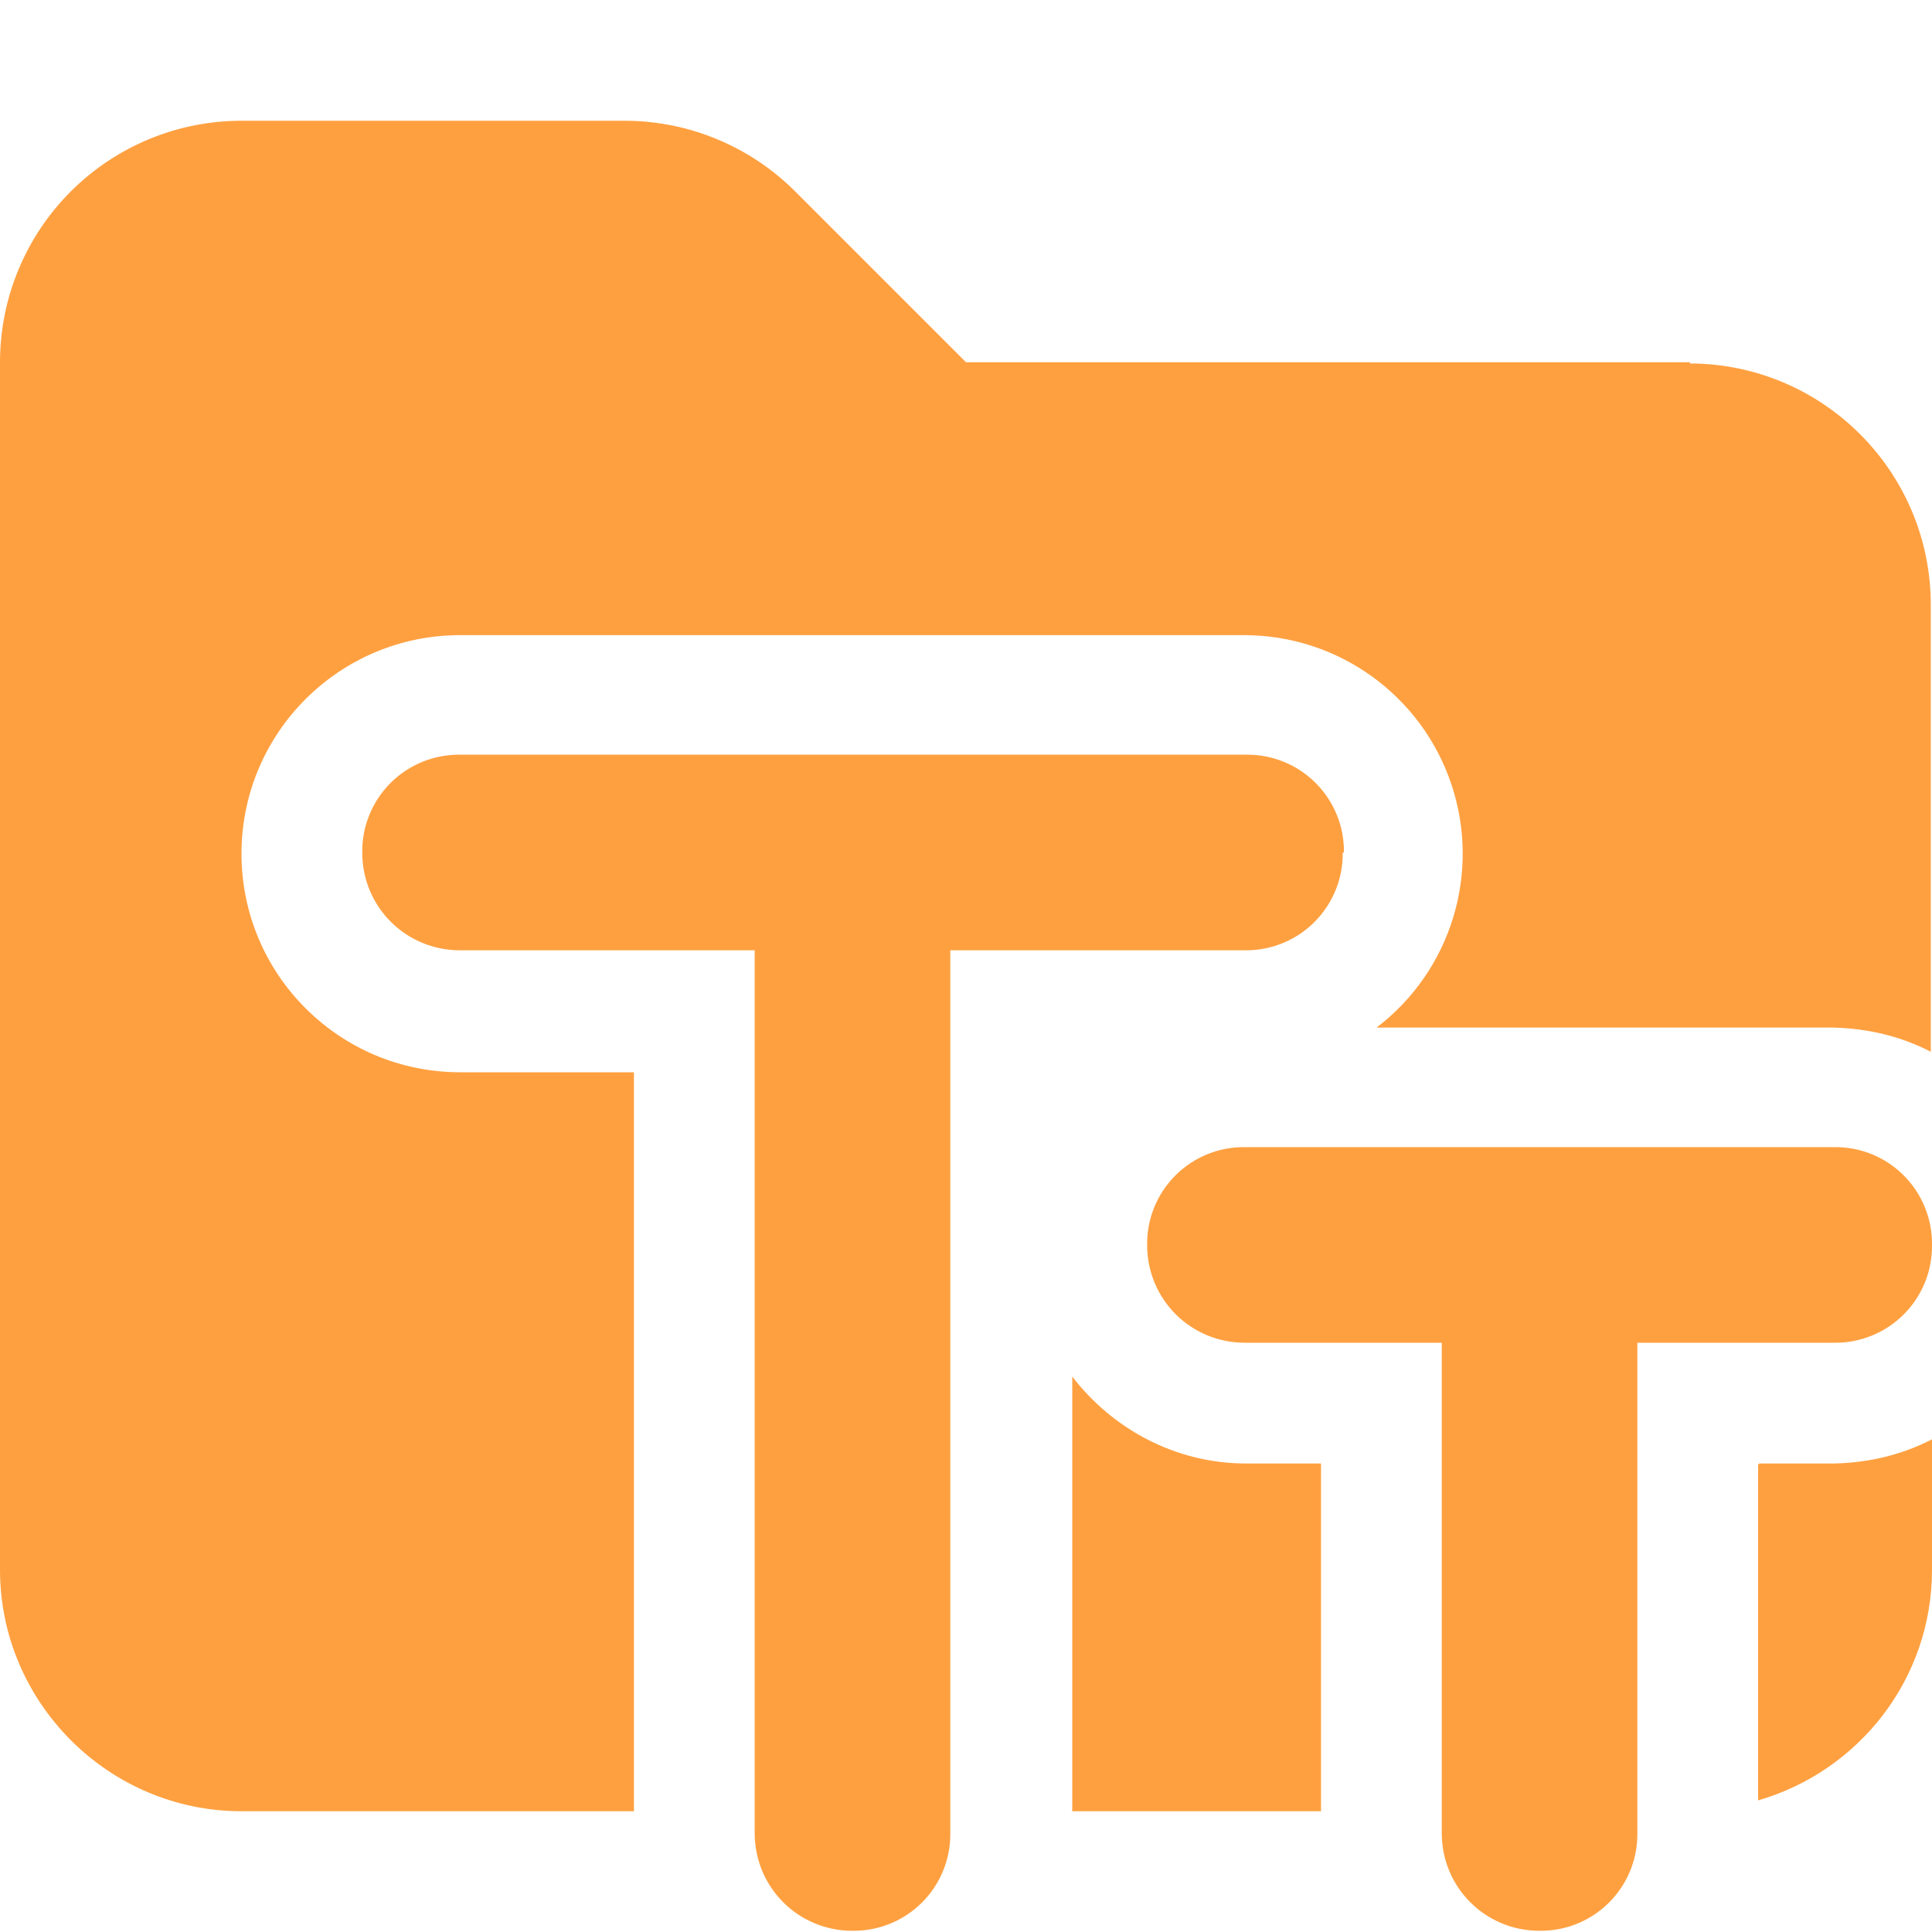
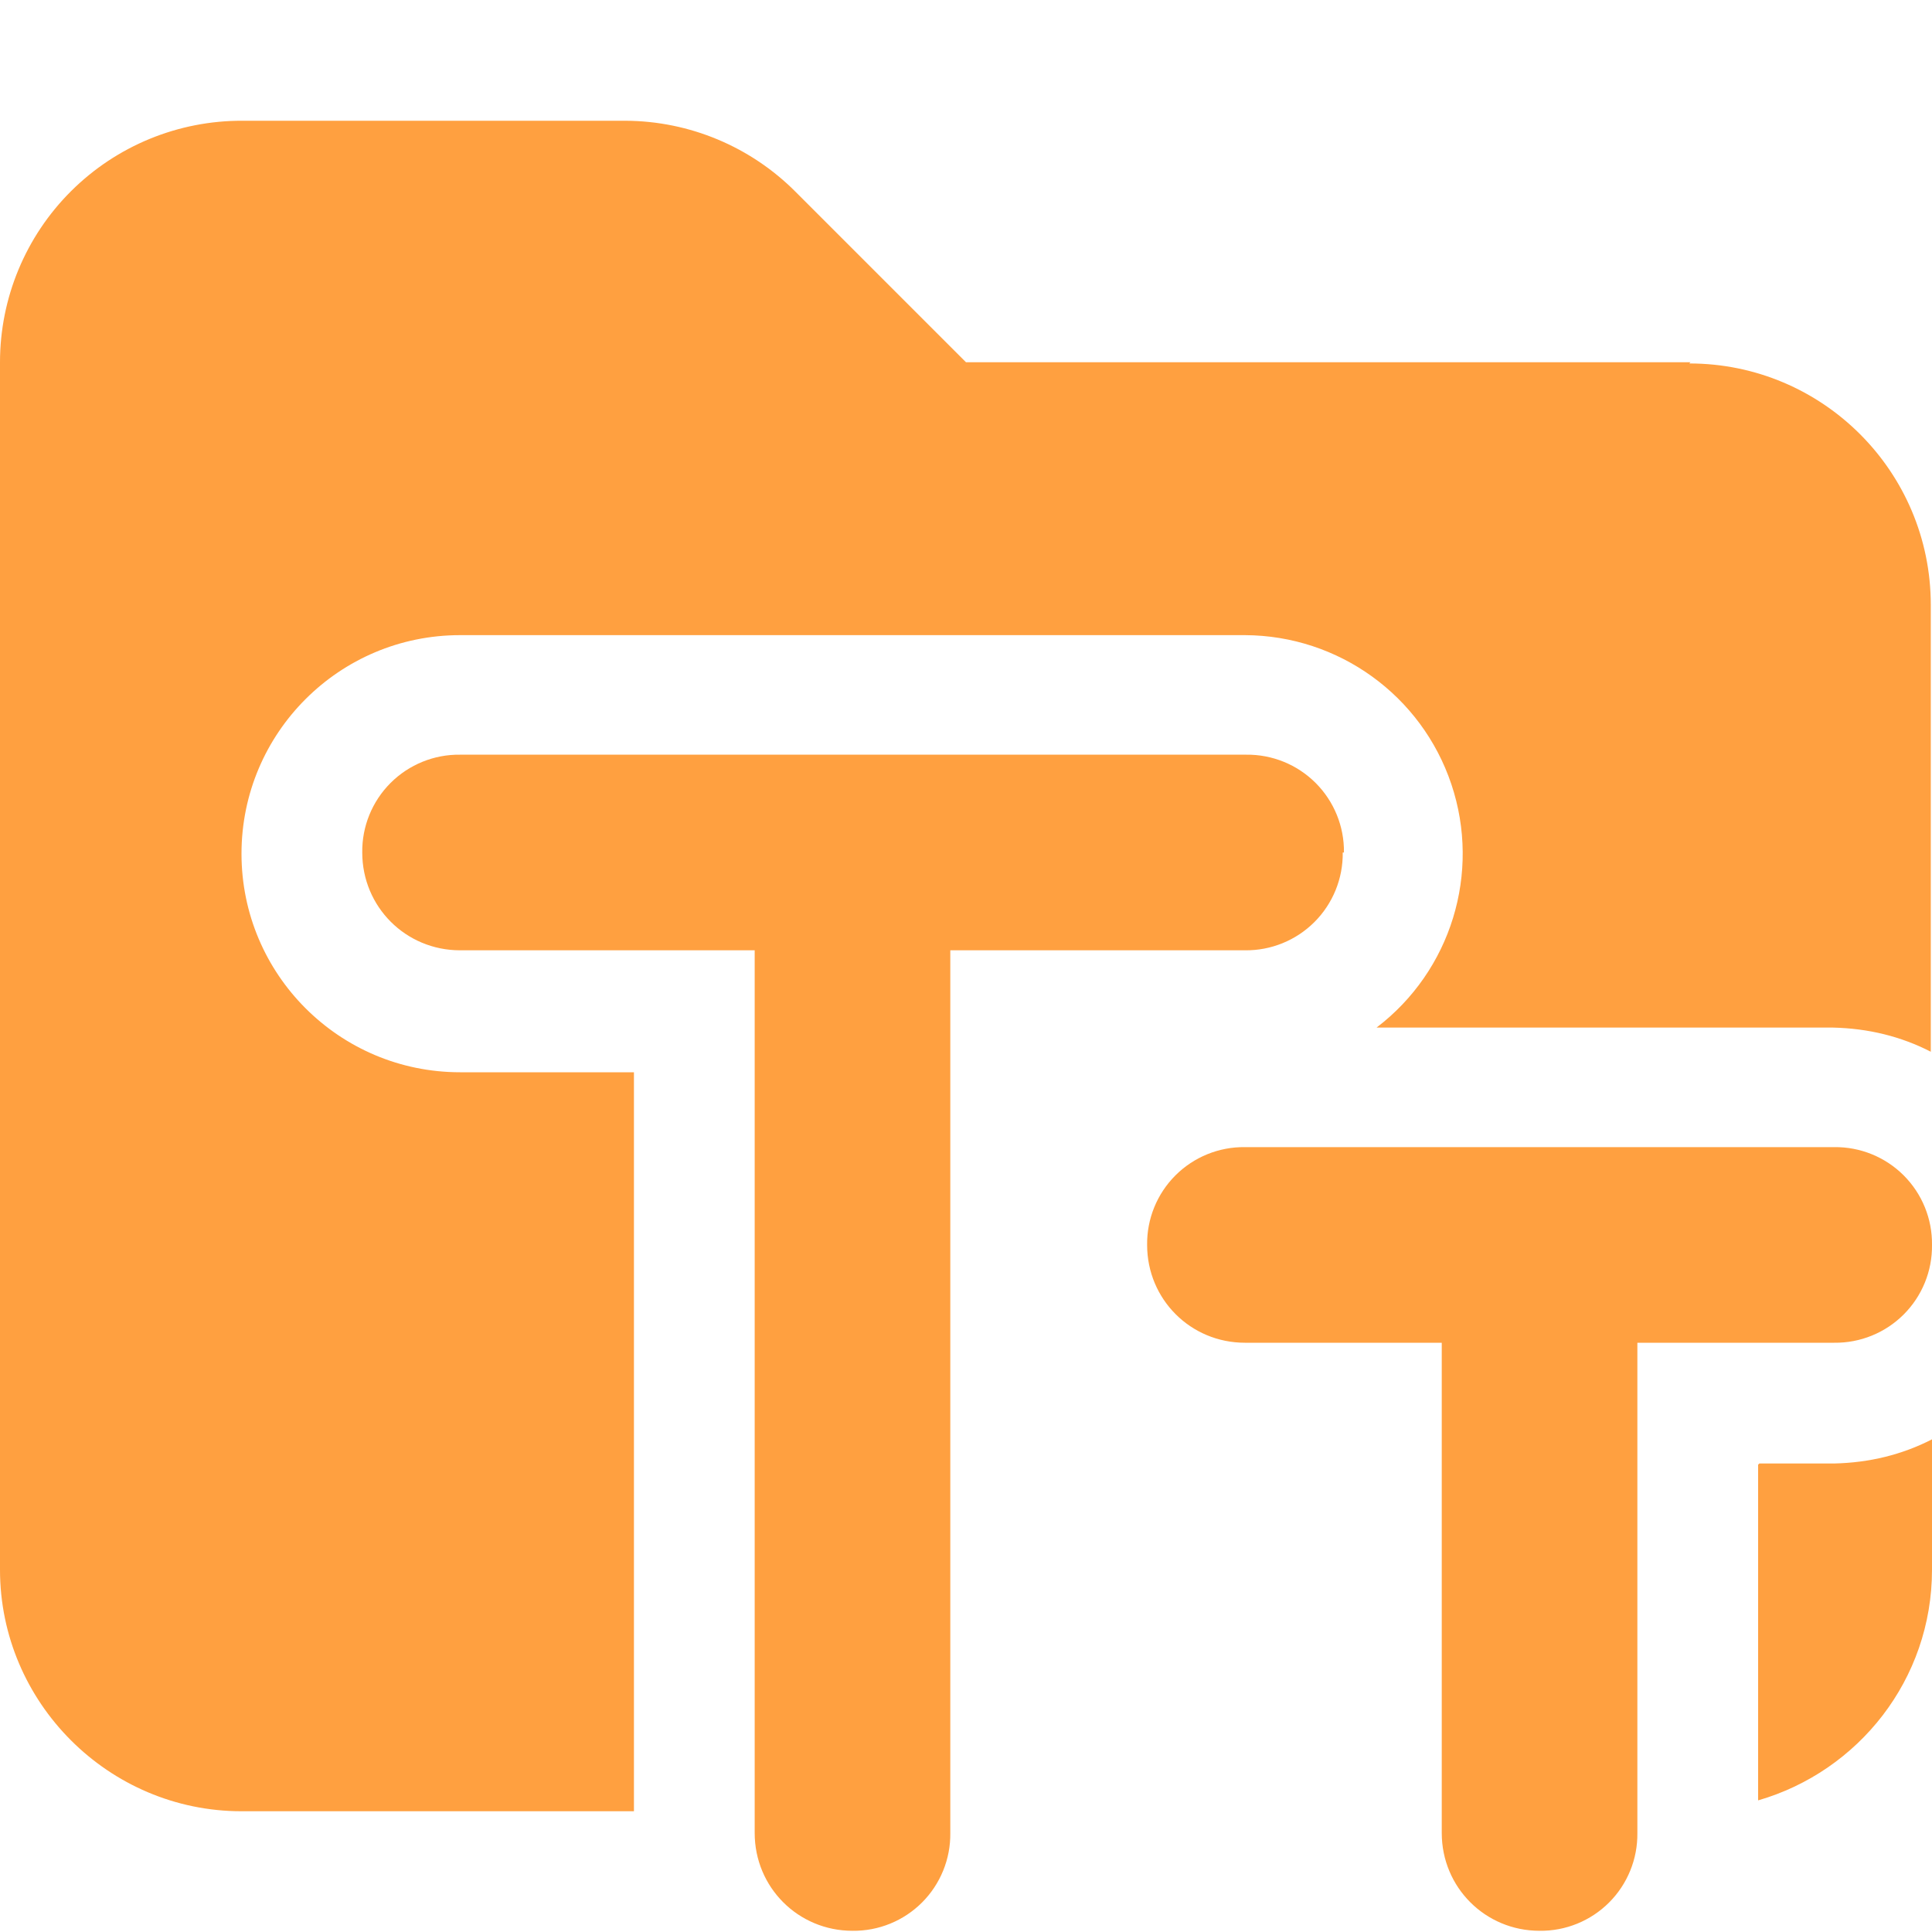
<svg xmlns="http://www.w3.org/2000/svg" viewBox="0 0 16 16">
-   <path fill="#ffa040" d="M14.56 12.13v2.78c.83-.24 1.44-1 1.44-1.91v-1.08q-.37.19-.81.2h-.62Zm-5.68-.73V15h2.06v-2.88h-.62c-.59 0-1.11-.29-1.44-.72" />
-   <path fill="#ffa040" d="M14 3H8L6.59 1.59A2 2 0 0 0 5.18 1H2.01A2 2 0 0 0 0 3v10c0 1.1.9 2 2 2h3.25V8.88H3.81a1.81 1.81 0 1 1 0-3.62h6.5a1.81 1.81 0 0 1 1.09 3.25h3.78q.44.01.81.2v-3.7a2 2 0 0 0-2-2Z" />
+   <path fill="#ffa040" d="M14.56 12.13v2.78c.83-.24 1.44-1 1.44-1.91v-1.08q-.37.19-.81.2h-.62ZM14 3H8L6.59 1.59A2 2 0 0 0 5.18 1H2.01A2 2 0 0 0 0 3v10c0 1.1.9 2 2 2h3.25V8.88H3.81a1.81 1.81 0 1 1 0-3.62h6.5a1.81 1.81 0 0 1 1.09 3.25h3.78q.44.01.81.2v-3.7a2 2 0 0 0-2-2Z" />
  <path fill="#ffa040" d="M15.19 9.5h-4.88a.8.8 0 0 0-.81.81c0 .45.36.81.81.81h1.63v4.06c0 .45.36.81.81.81a.8.8 0 0 0 .81-.81v-4.06h1.63a.8.8 0 0 0 .81-.81.8.8 0 0 0-.81-.81" />
  <path fill="#ffa040" d="M11.13 7.06a.8.8 0 0 0-.81-.81H3.81a.8.8 0 0 0-.81.81c0 .45.36.81.81.81h2.44v7.31c0 .45.36.81.81.81a.8.8 0 0 0 .81-.81V7.87h2.44a.8.8 0 0 0 .81-.81Z" />
</svg>
